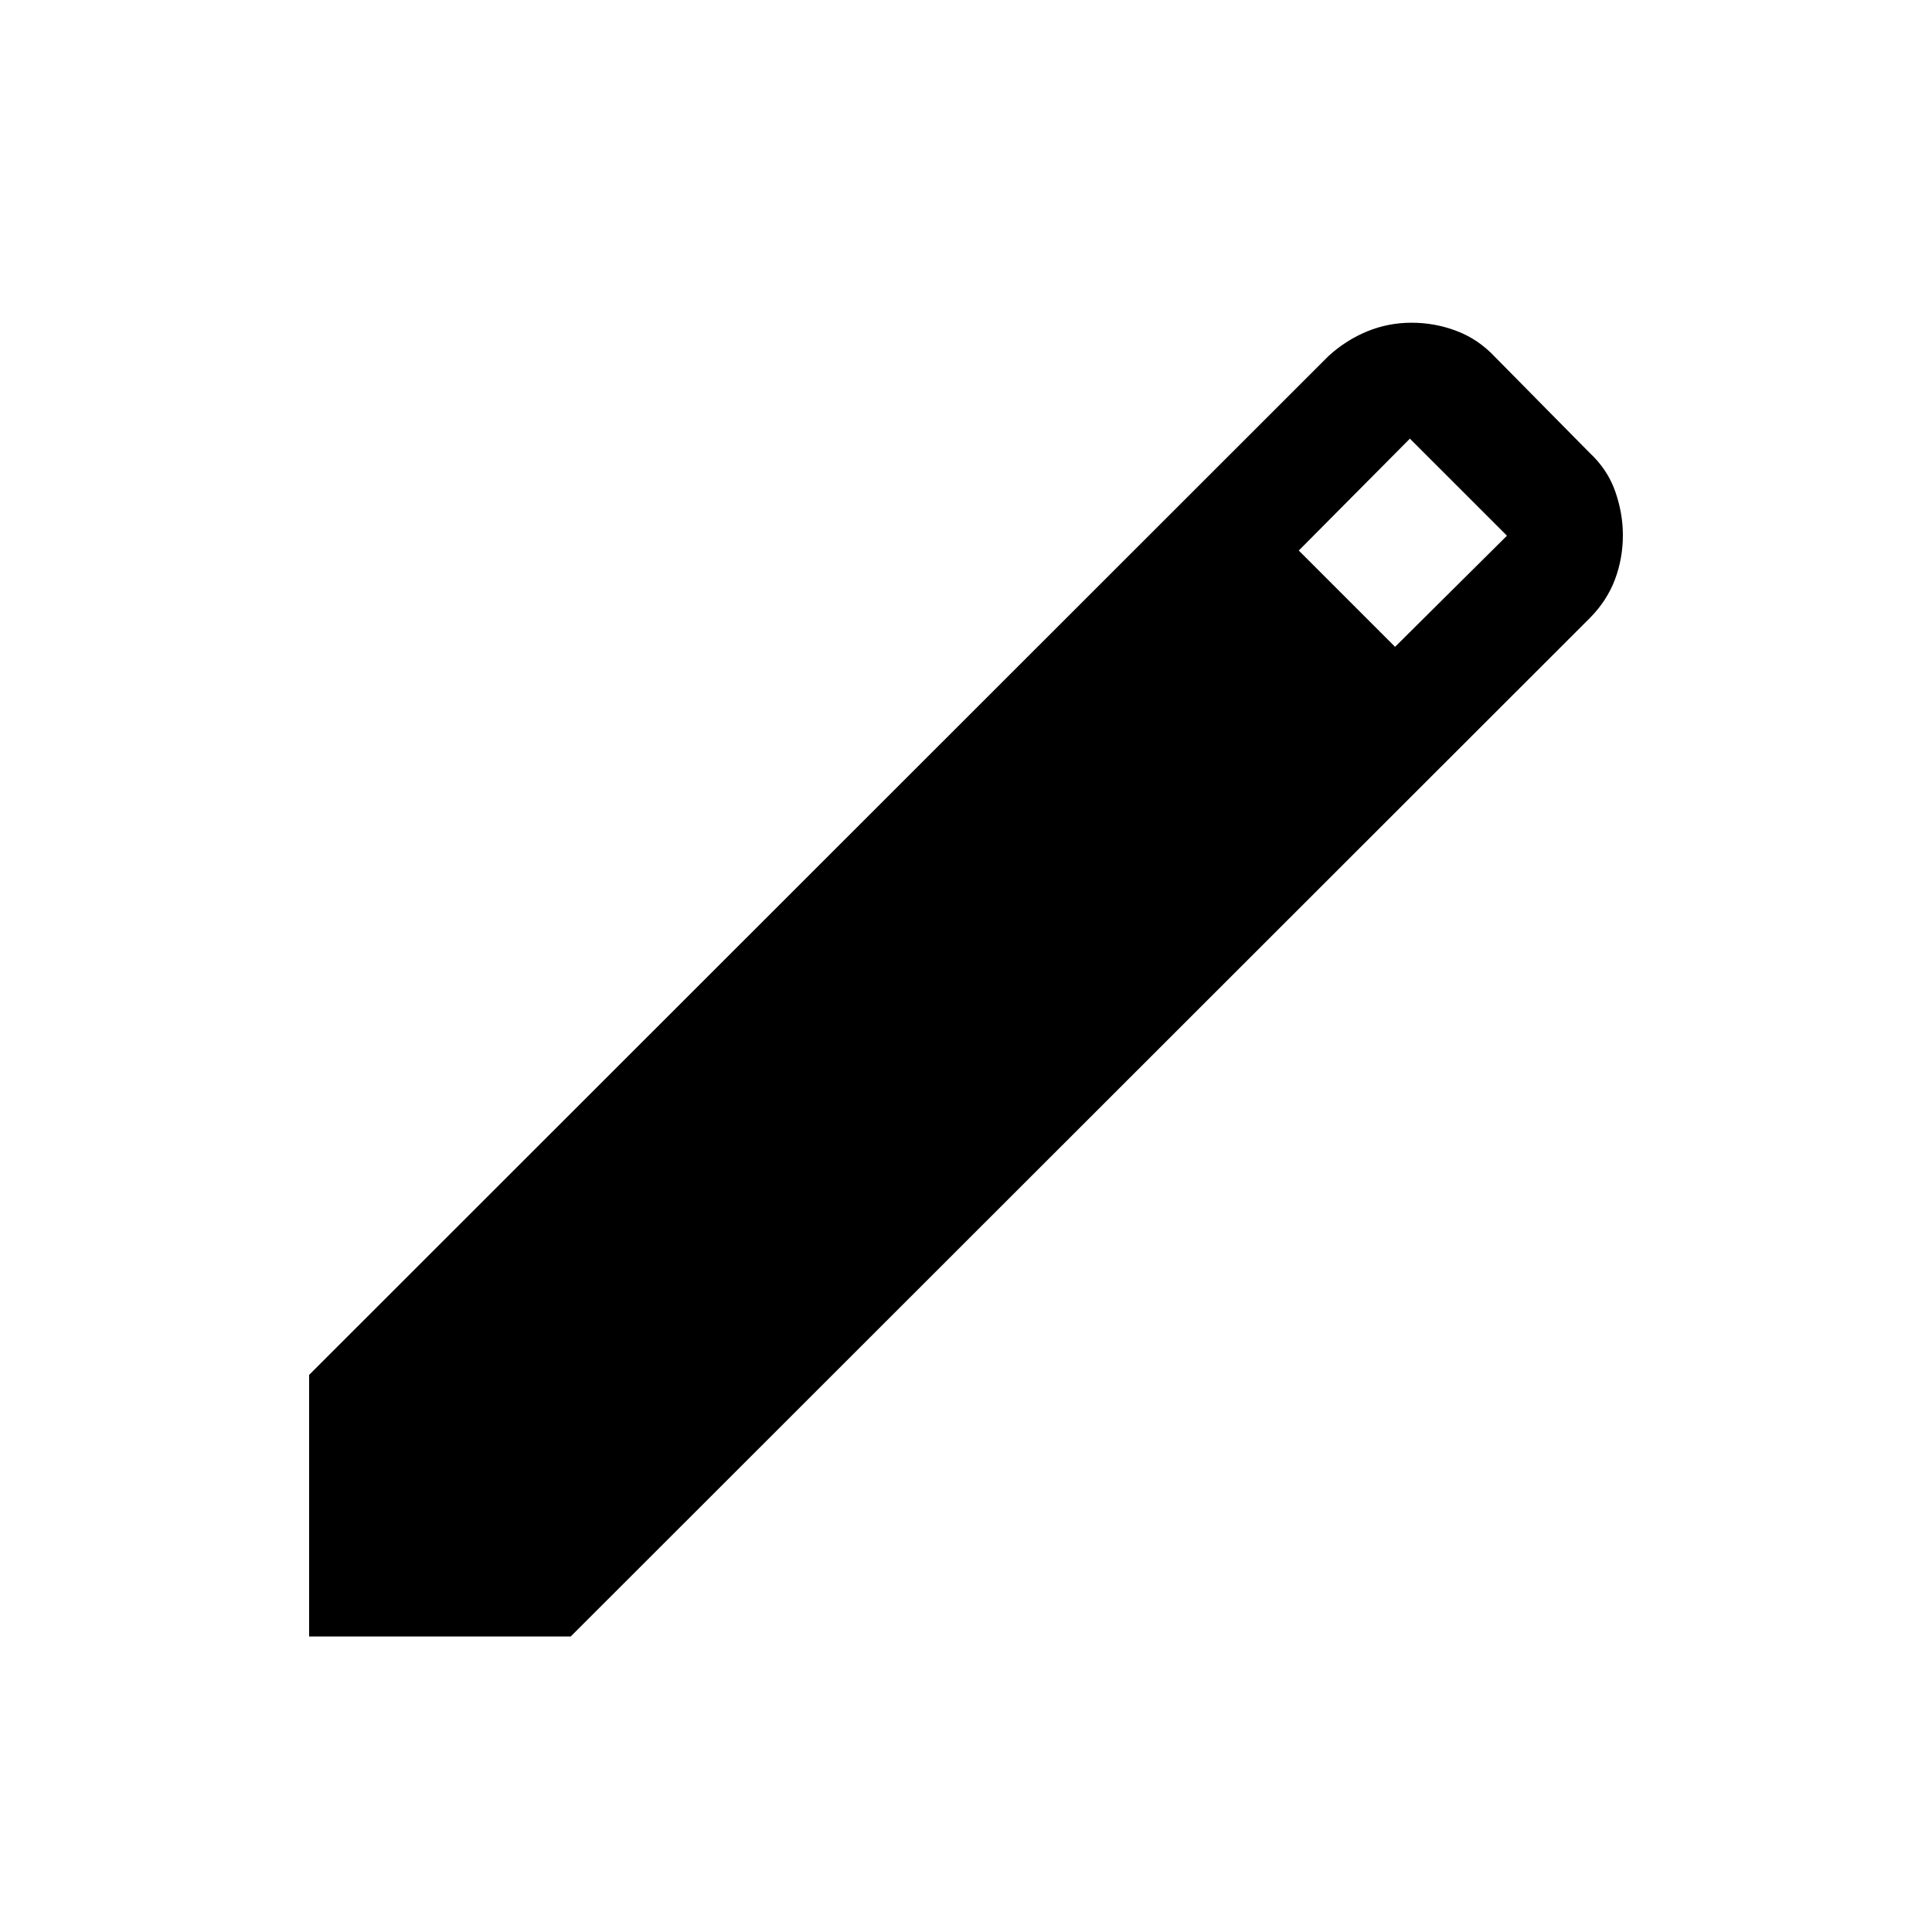
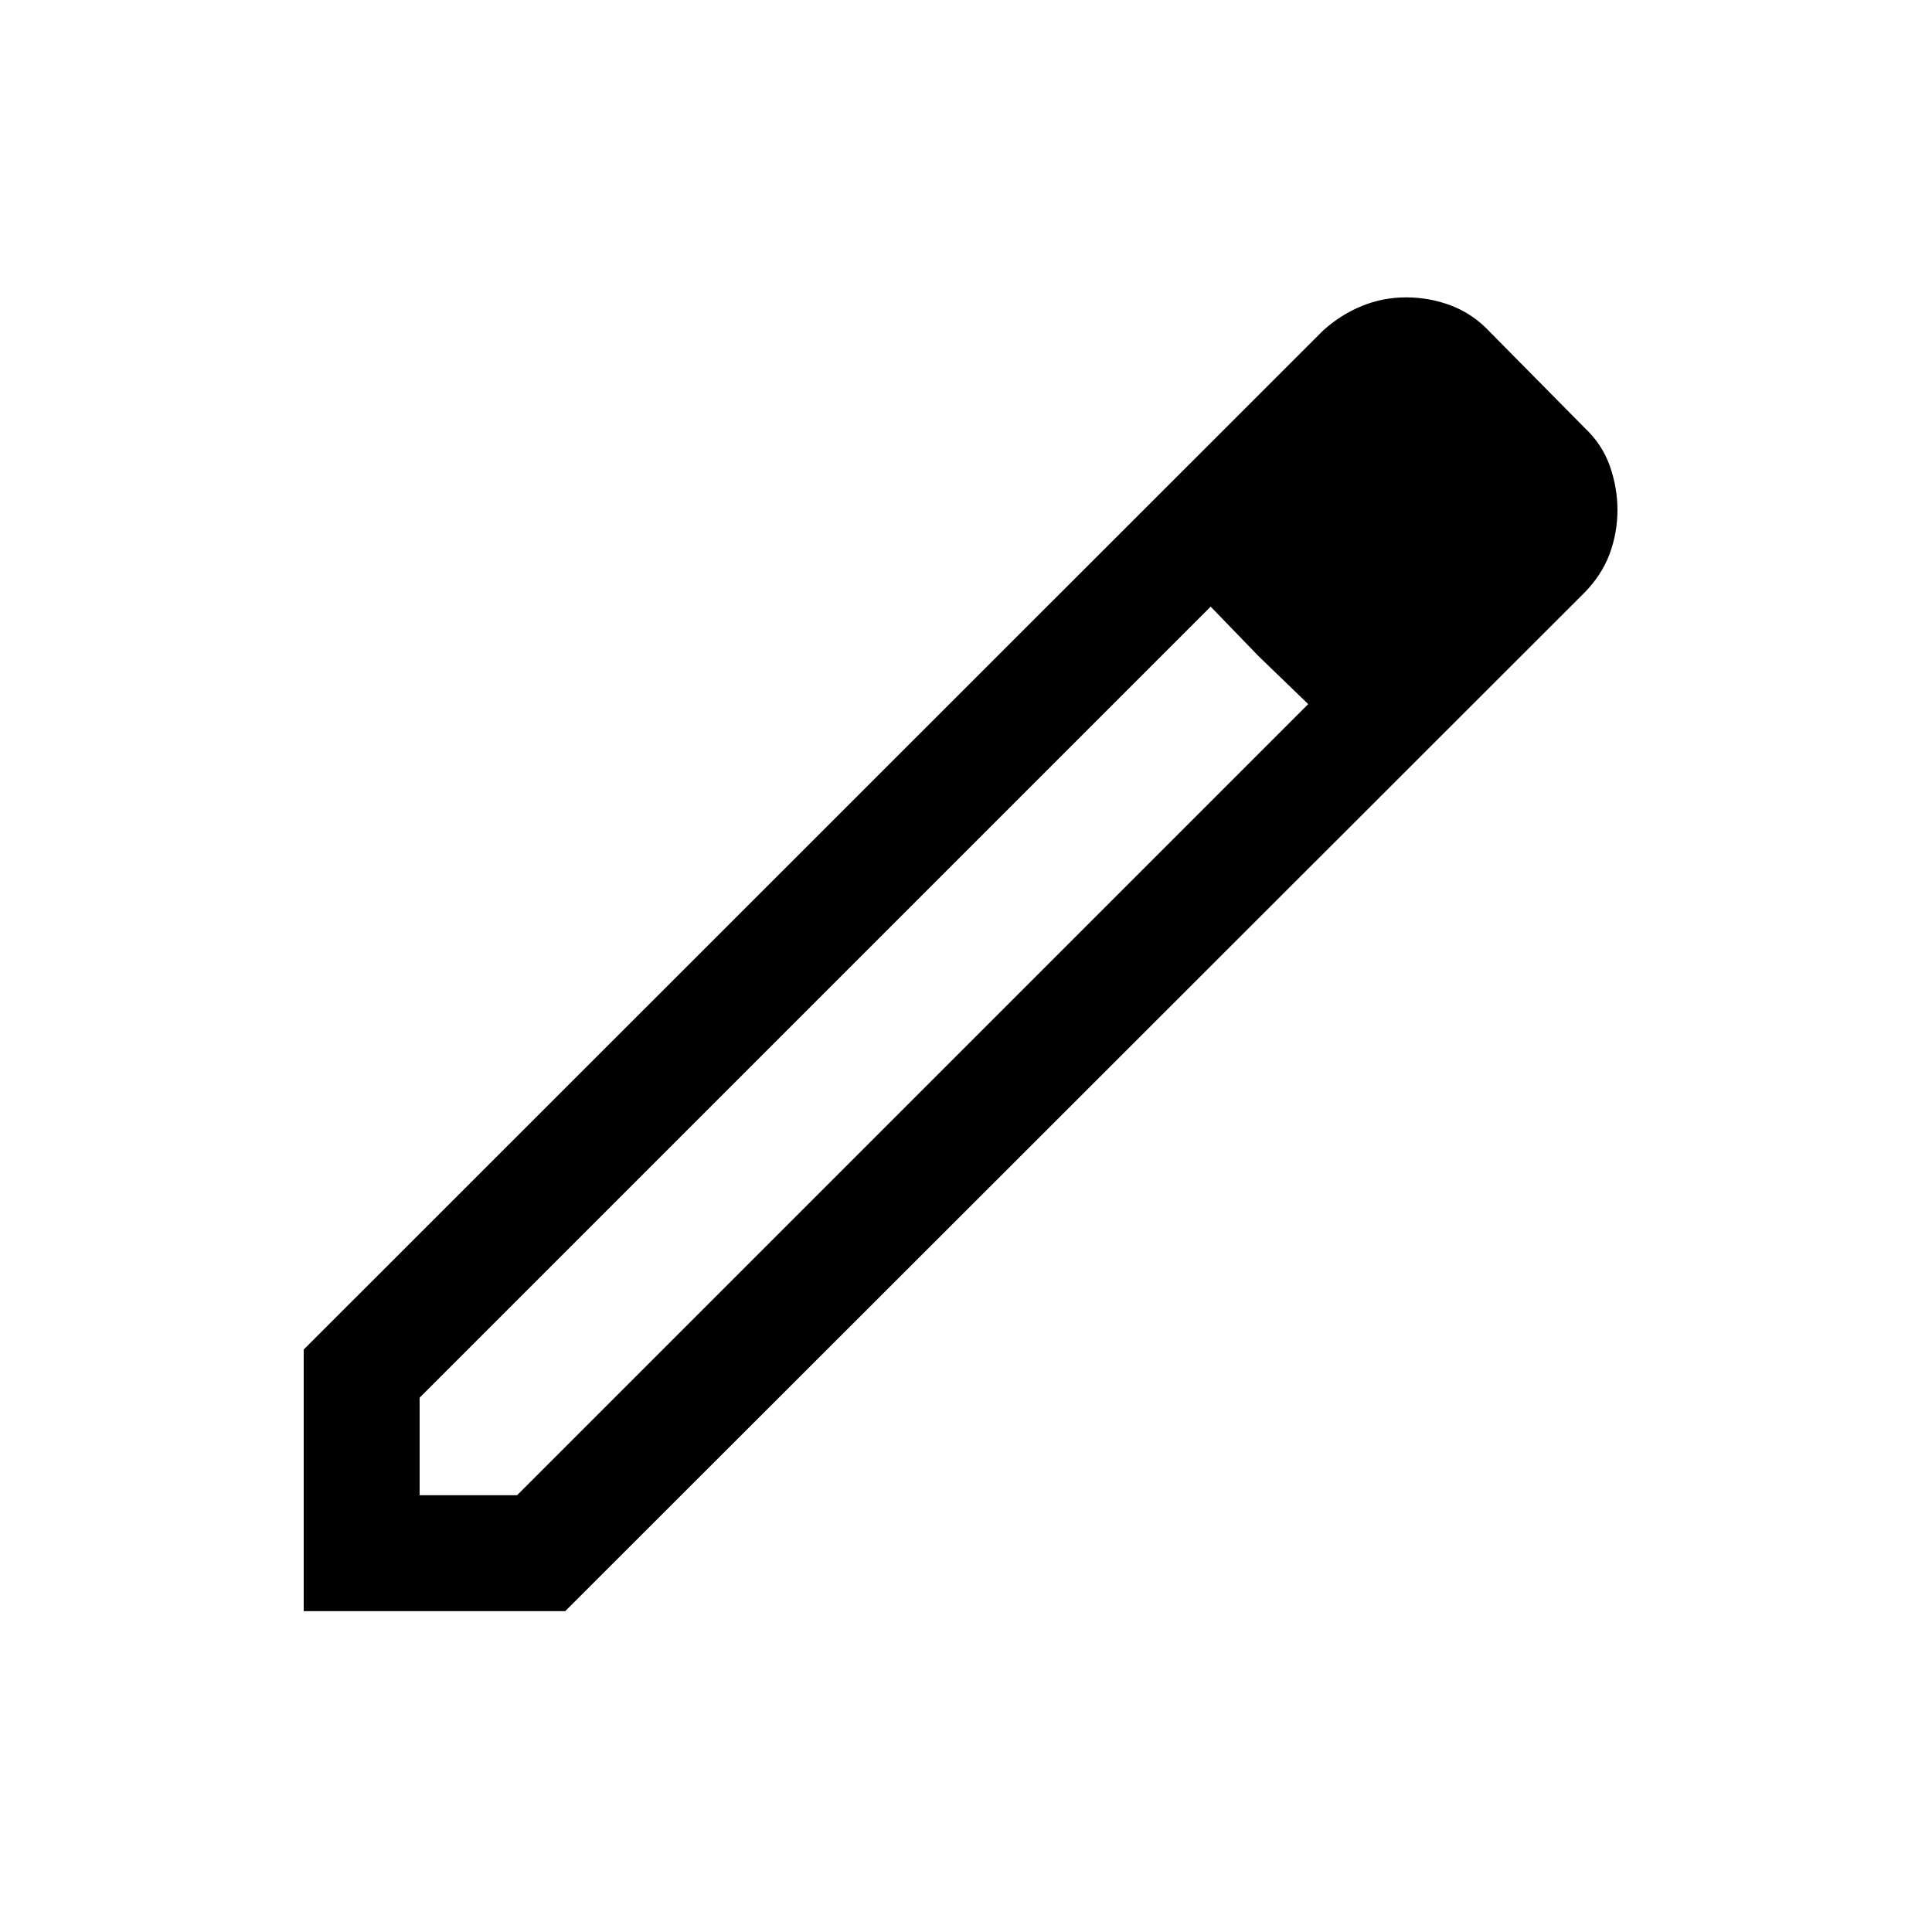
<svg xmlns="http://www.w3.org/2000/svg" width="25" height="25" viewBox="0 0 25 25" fill="none">
-   <mask id="mask0_7427_23808" style="mask-type:alpha" maskUnits="userSpaceOnUse" x="0" y="0" width="25" height="25">
+   <mask id="mask0_7645_20986" style="mask-type:alpha" maskUnits="userSpaceOnUse" x="0" y="0" width="25" height="25">
    <rect x="0.5" y="0.676" width="24" height="24" fill="#D9D9D9" />
  </mask>
-   <g mask="url(#mask0_7427_23808)">
-     <path d="M4 21.176V17.791L17.191 4.607C17.342 4.469 17.509 4.363 17.691 4.288C17.874 4.213 18.066 4.176 18.266 4.176C18.467 4.176 18.661 4.211 18.849 4.283C19.037 4.354 19.203 4.467 19.348 4.622L20.569 5.859C20.724 6.003 20.835 6.17 20.901 6.359C20.967 6.547 21 6.736 21 6.924C21 7.125 20.966 7.317 20.897 7.5C20.828 7.683 20.719 7.85 20.569 8.001L7.385 21.176H4ZM18.052 8.37L19.5 6.932L18.244 5.676L16.806 7.124L18.052 8.37Z" fill="currentColor" />
+   <g mask="url(#mask0_7645_20986)">
+     <path d="M5.43 19.348H6.691L16.928 9.111L15.666 7.85L5.43 18.086V19.348ZM3.93 20.848V17.463L17.12 4.278C17.271 4.141 17.438 4.035 17.621 3.96C17.804 3.885 17.995 3.848 18.196 3.848C18.396 3.848 18.591 3.883 18.778 3.954C18.966 4.026 19.133 4.139 19.278 4.294L20.499 5.53C20.654 5.675 20.765 5.842 20.831 6.03C20.897 6.219 20.93 6.407 20.93 6.596C20.93 6.797 20.895 6.989 20.827 7.172C20.758 7.354 20.649 7.521 20.499 7.673L7.314 20.848H3.93ZM16.286 8.491L15.666 7.85L16.928 9.111L16.286 8.491Z" fill="currentColor" />
  </g>
</svg>
